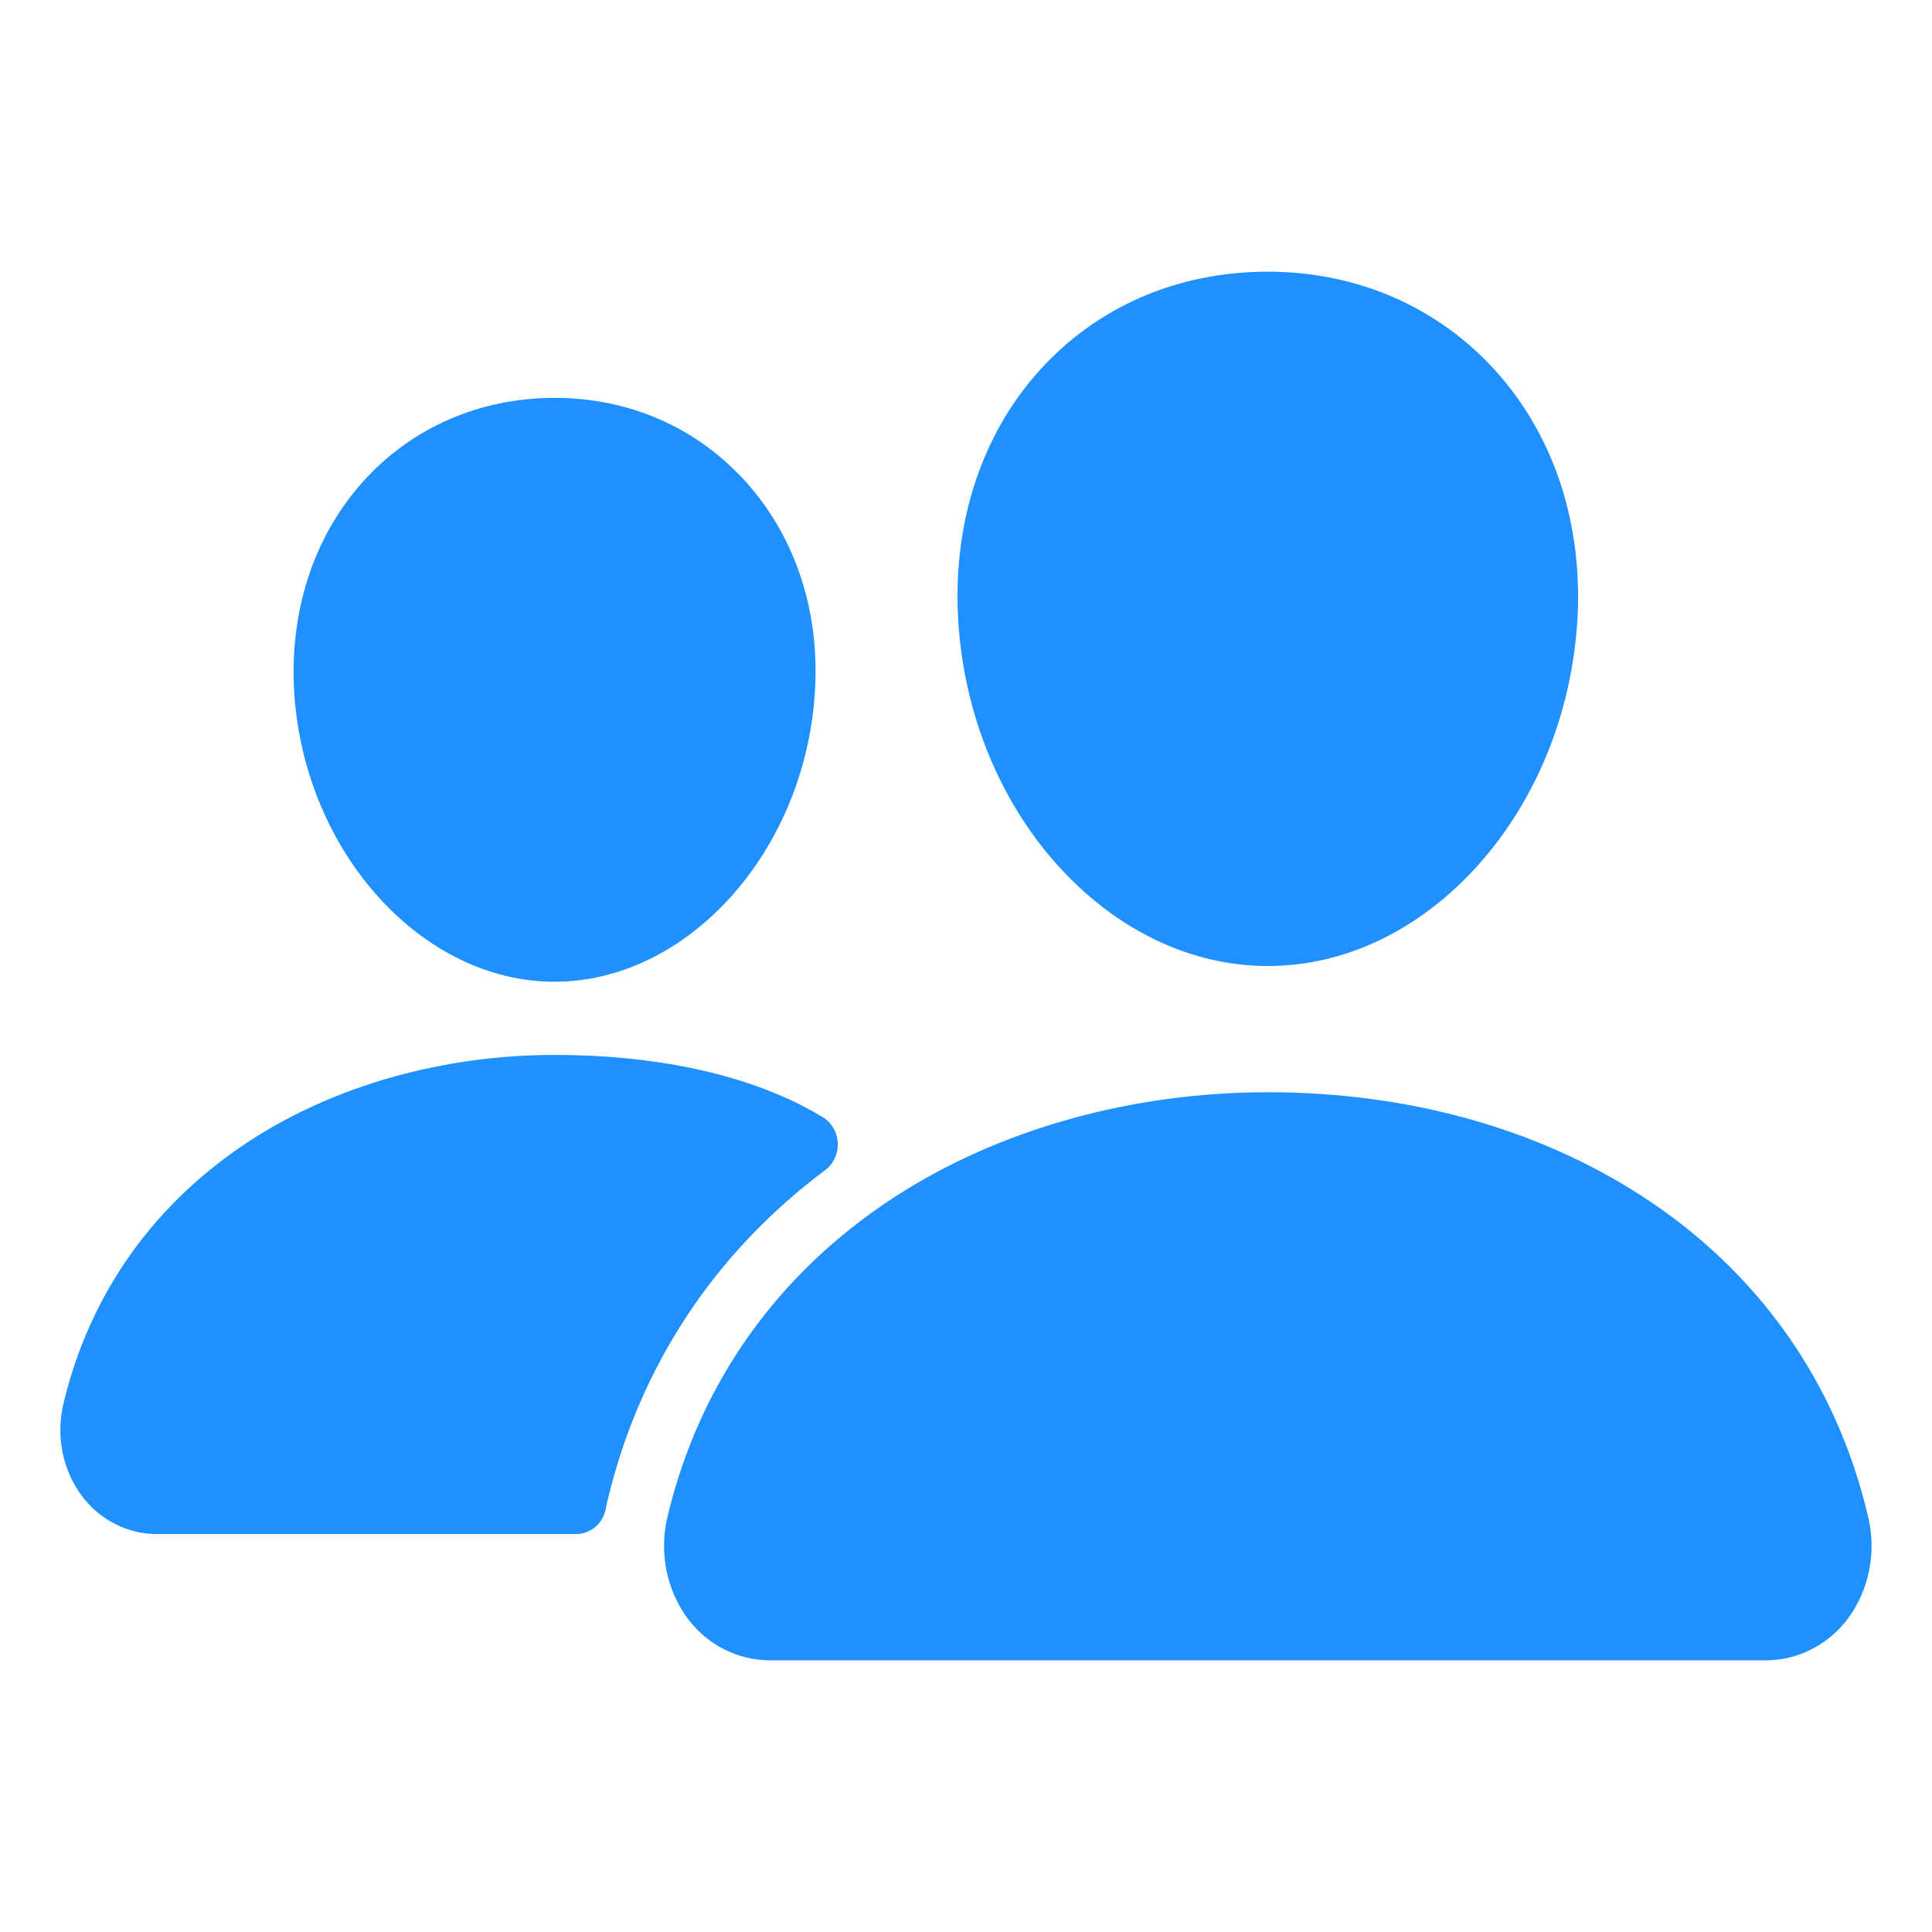
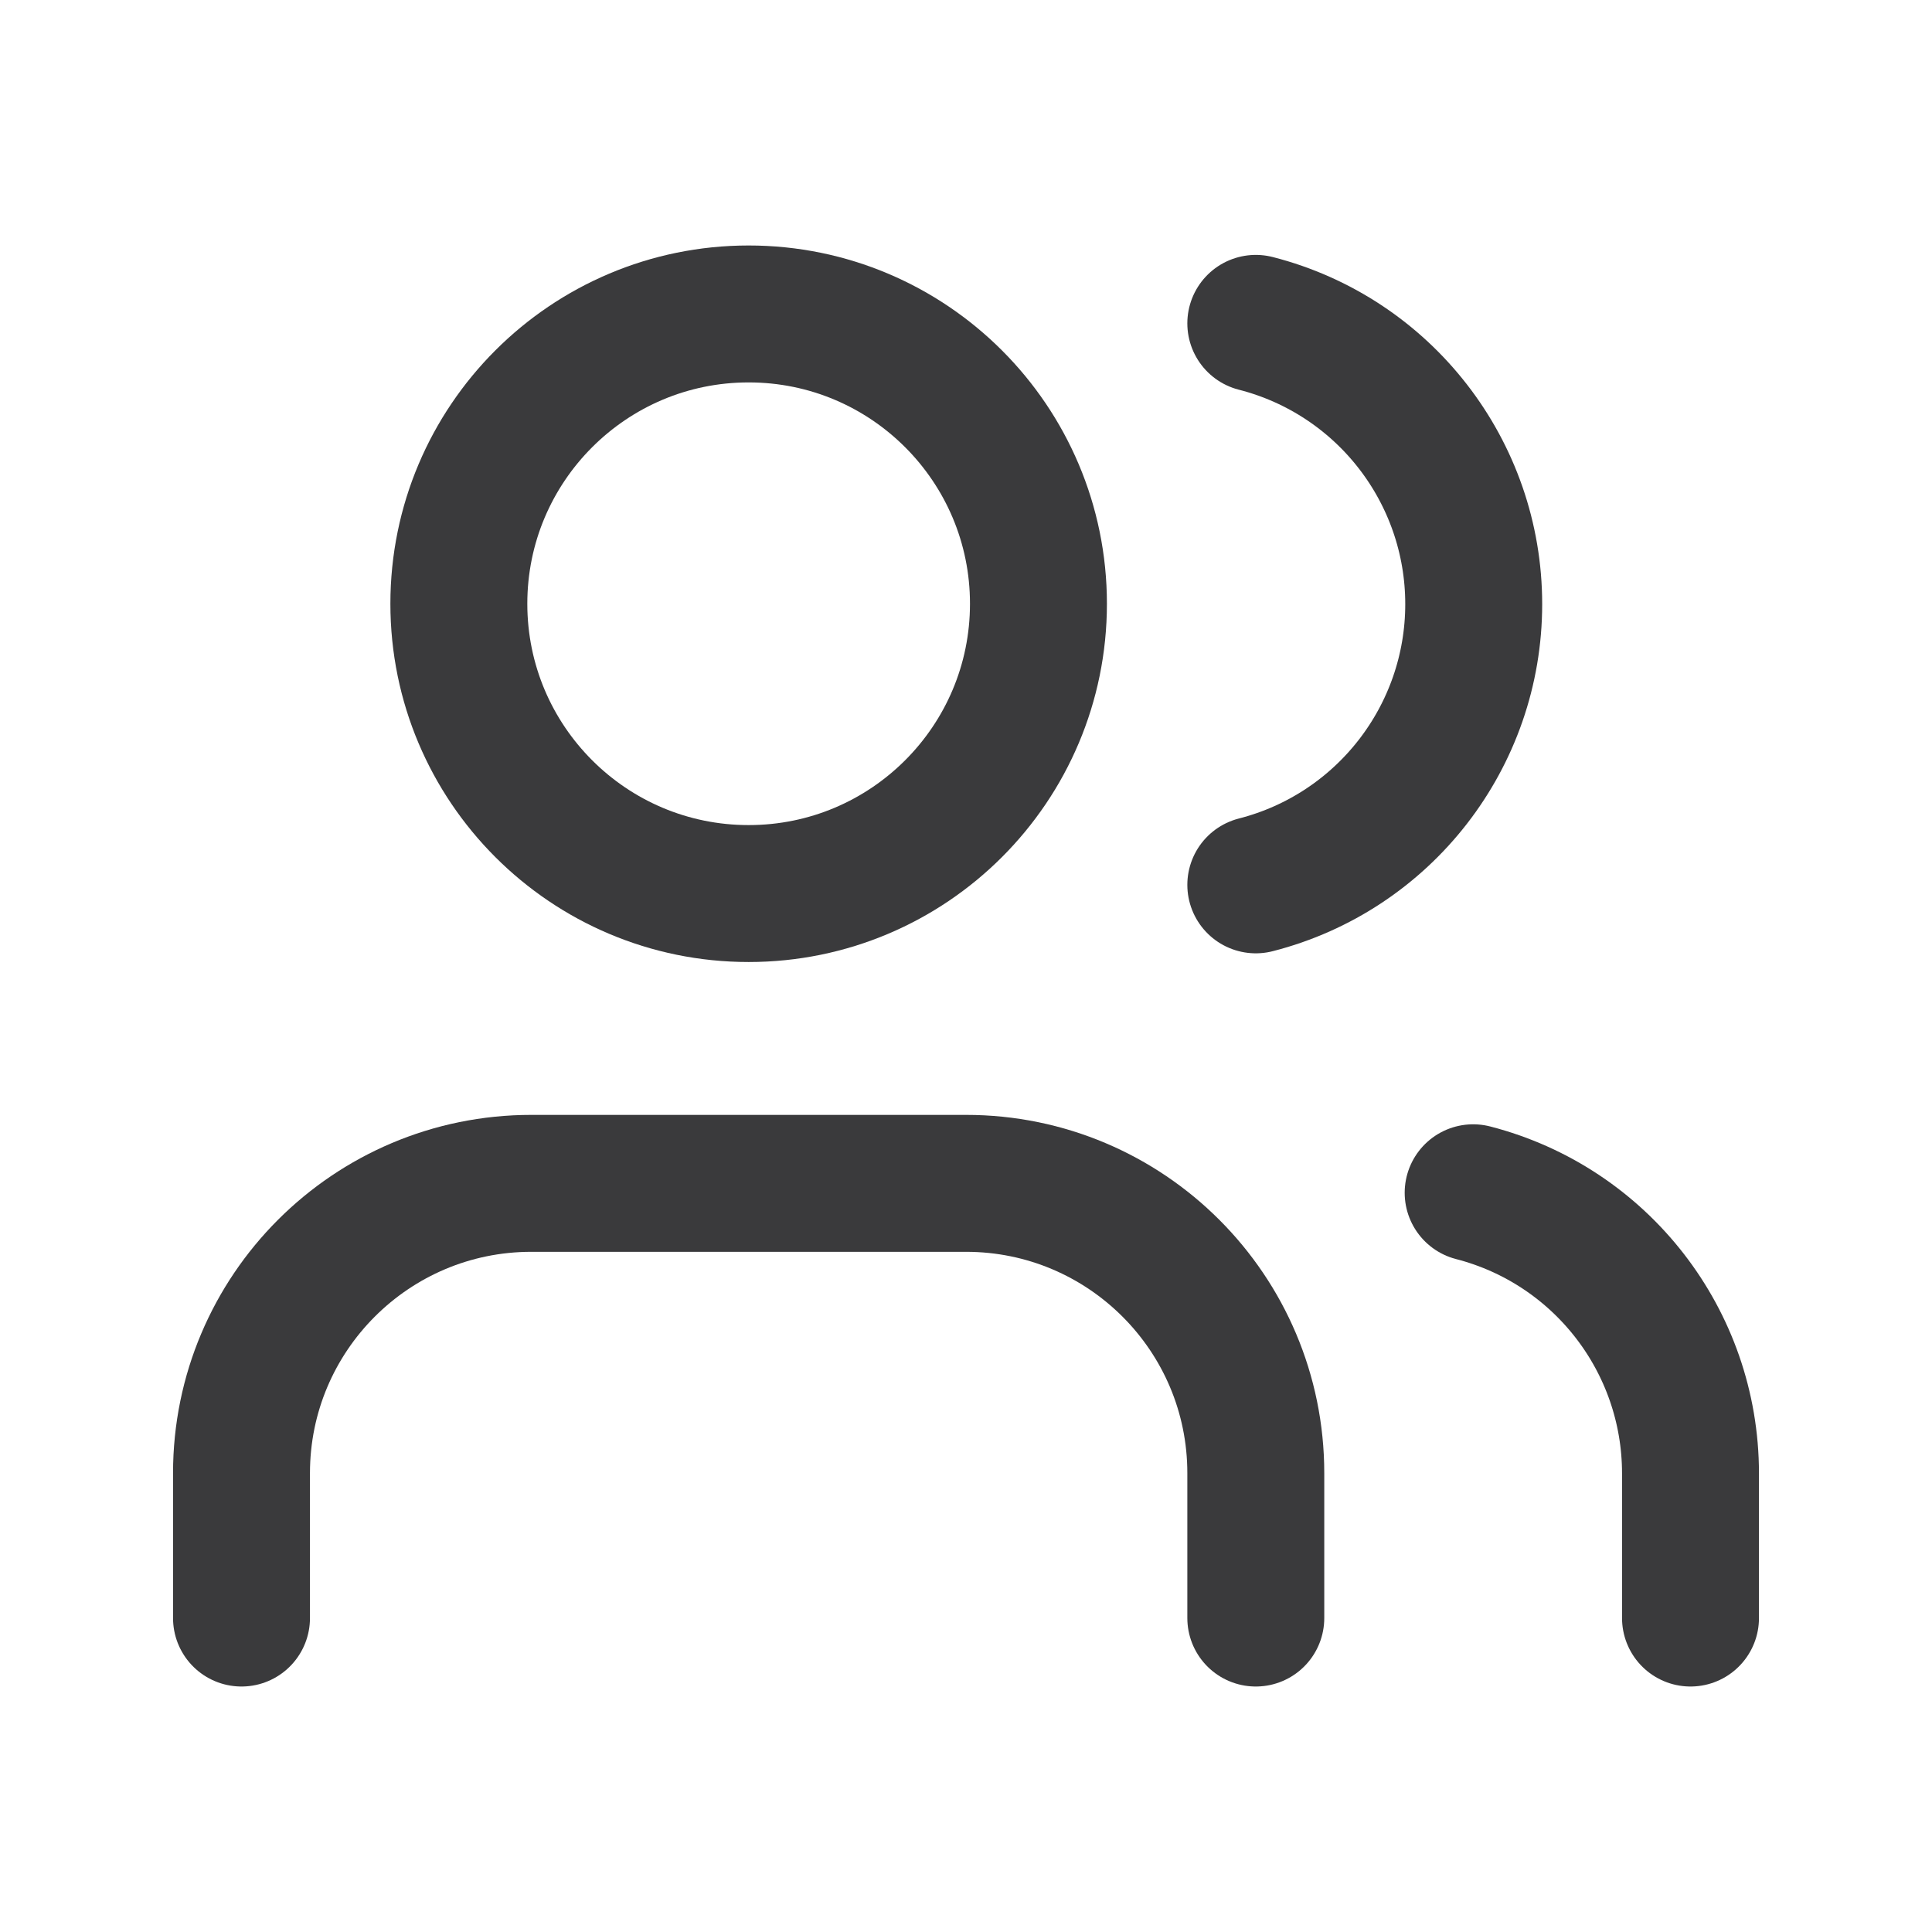
- <svg xmlns="http://www.w3.org/2000/svg" height="32" viewBox="0 0 32 32" width="32">
-   <path d="m36.001 91.5c-1.285 0-2.527-.6-3.5-1.688-.946-1.062-1.523-2.478-1.625-3.986-.109-1.609.361-3.088 1.321-4.166s2.304-1.66 3.804-1.66c1.489 0 2.836.592 3.794 1.667.967 1.086 1.437 2.563 1.329 4.158-.104 1.51-.681 2.925-1.625 3.986-.97 1.089-2.212 1.689-3.497 1.689zm8.239 11.5h-16.478a1.732 1.811 0 0 1 -1.375-.697 1.889 1.975 0 0 1 -.329-1.685c.526-2.209 1.83-4.041 3.77-5.298 1.722-1.115 3.914-1.729 6.172-1.729 2.303 0 4.437.588 6.169 1.702 1.944 1.25 3.25 3.093 3.774 5.329a1.892 1.978 0 0 1 -.332 1.684 1.73 1.809 0 0 1 -1.371.694zm-20.052-11.239c-2.199 0-4.133-2.138-4.312-4.765-.089-1.346.312-2.591 1.125-3.504.804-.904 1.937-1.402 3.187-1.402 1.25 0 2.375.501 3.183 1.409.819.92 1.219 2.162 1.125 3.497-.179 2.627-2.112 4.764-4.308 4.764zm4.104 2.055c-1.099-.562-2.526-.843-4.103-.843-1.841 0-3.629.502-5.036 1.413-1.594 1.034-2.667 2.54-3.1 4.359a1.712 1.79 0 0 0 .299 1.526 1.582 1.654 0 0 0 1.256.638h6.937a.5.523 0 0 0 .492-.429c.007-.041.016-.082.026-.123.53-2.226 1.772-4.106 3.607-5.477a.5.523 0 0 0 -.039-.875c-.098-.06-.211-.123-.339-.189z" fill="#1e90ff" stroke-width=".064" transform="translate(-15.00114 -75.5)" />
+ <svg xmlns="http://www.w3.org/2000/svg" width="32" height="32" viewBox="0 0 24 24" fill="none" stroke-width="1.7" stroke-linecap="round" stroke-linejoin="round">
+   <style>@media (prefers-color-scheme:dark){.s0{stroke:#e5e5ea}.f0{fill:#e5e5ea}}</style>
+   <g class="s0" stroke="#3a3a3c" transform="matrix(.9 0 0 .9 1.2 1.2)" stroke-width="1.89">
+     <path d="M16 21v-2a4 4 0 0 0-4-4H6a4 4 0 0 0-4 4v2" />
+     <circle cx="9" cy="7" r="4" />
+     <path d="M22 21v-2a4 4 0 0 0-3-3.87" />
+     <path d="M16 3.13a4 4 0 0 1 0 7.75" />
+   </g>
</svg>
